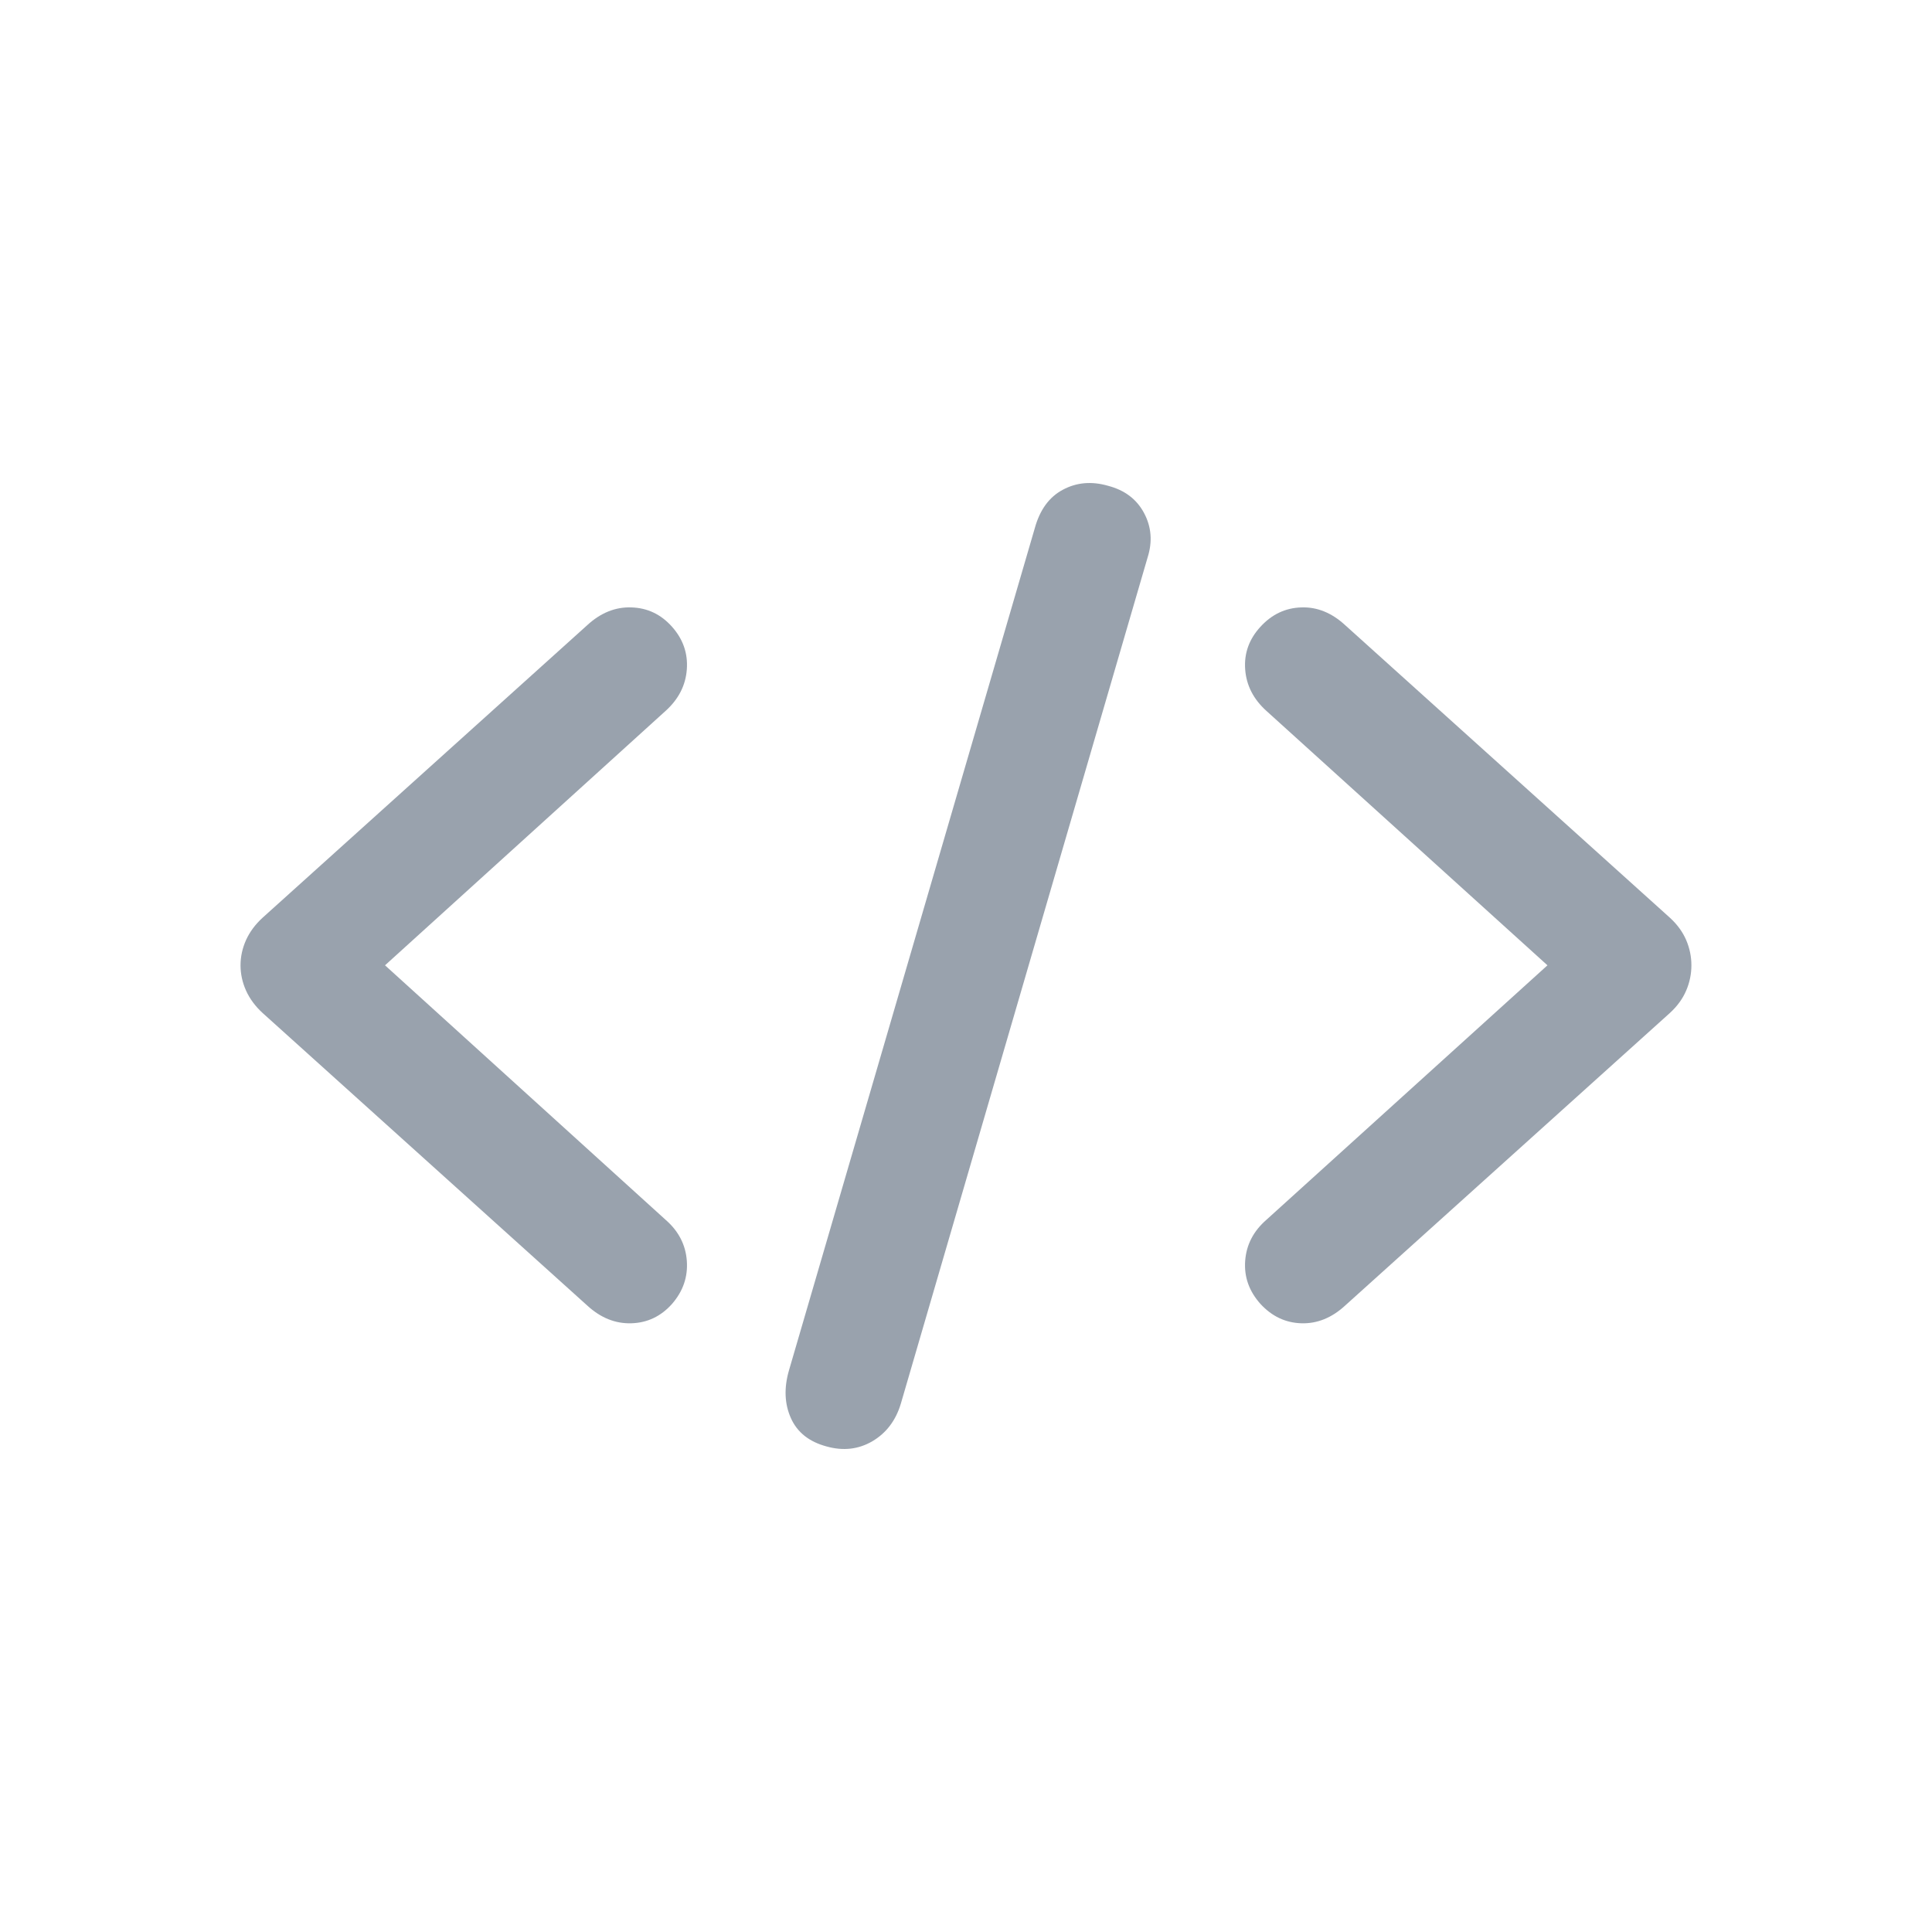
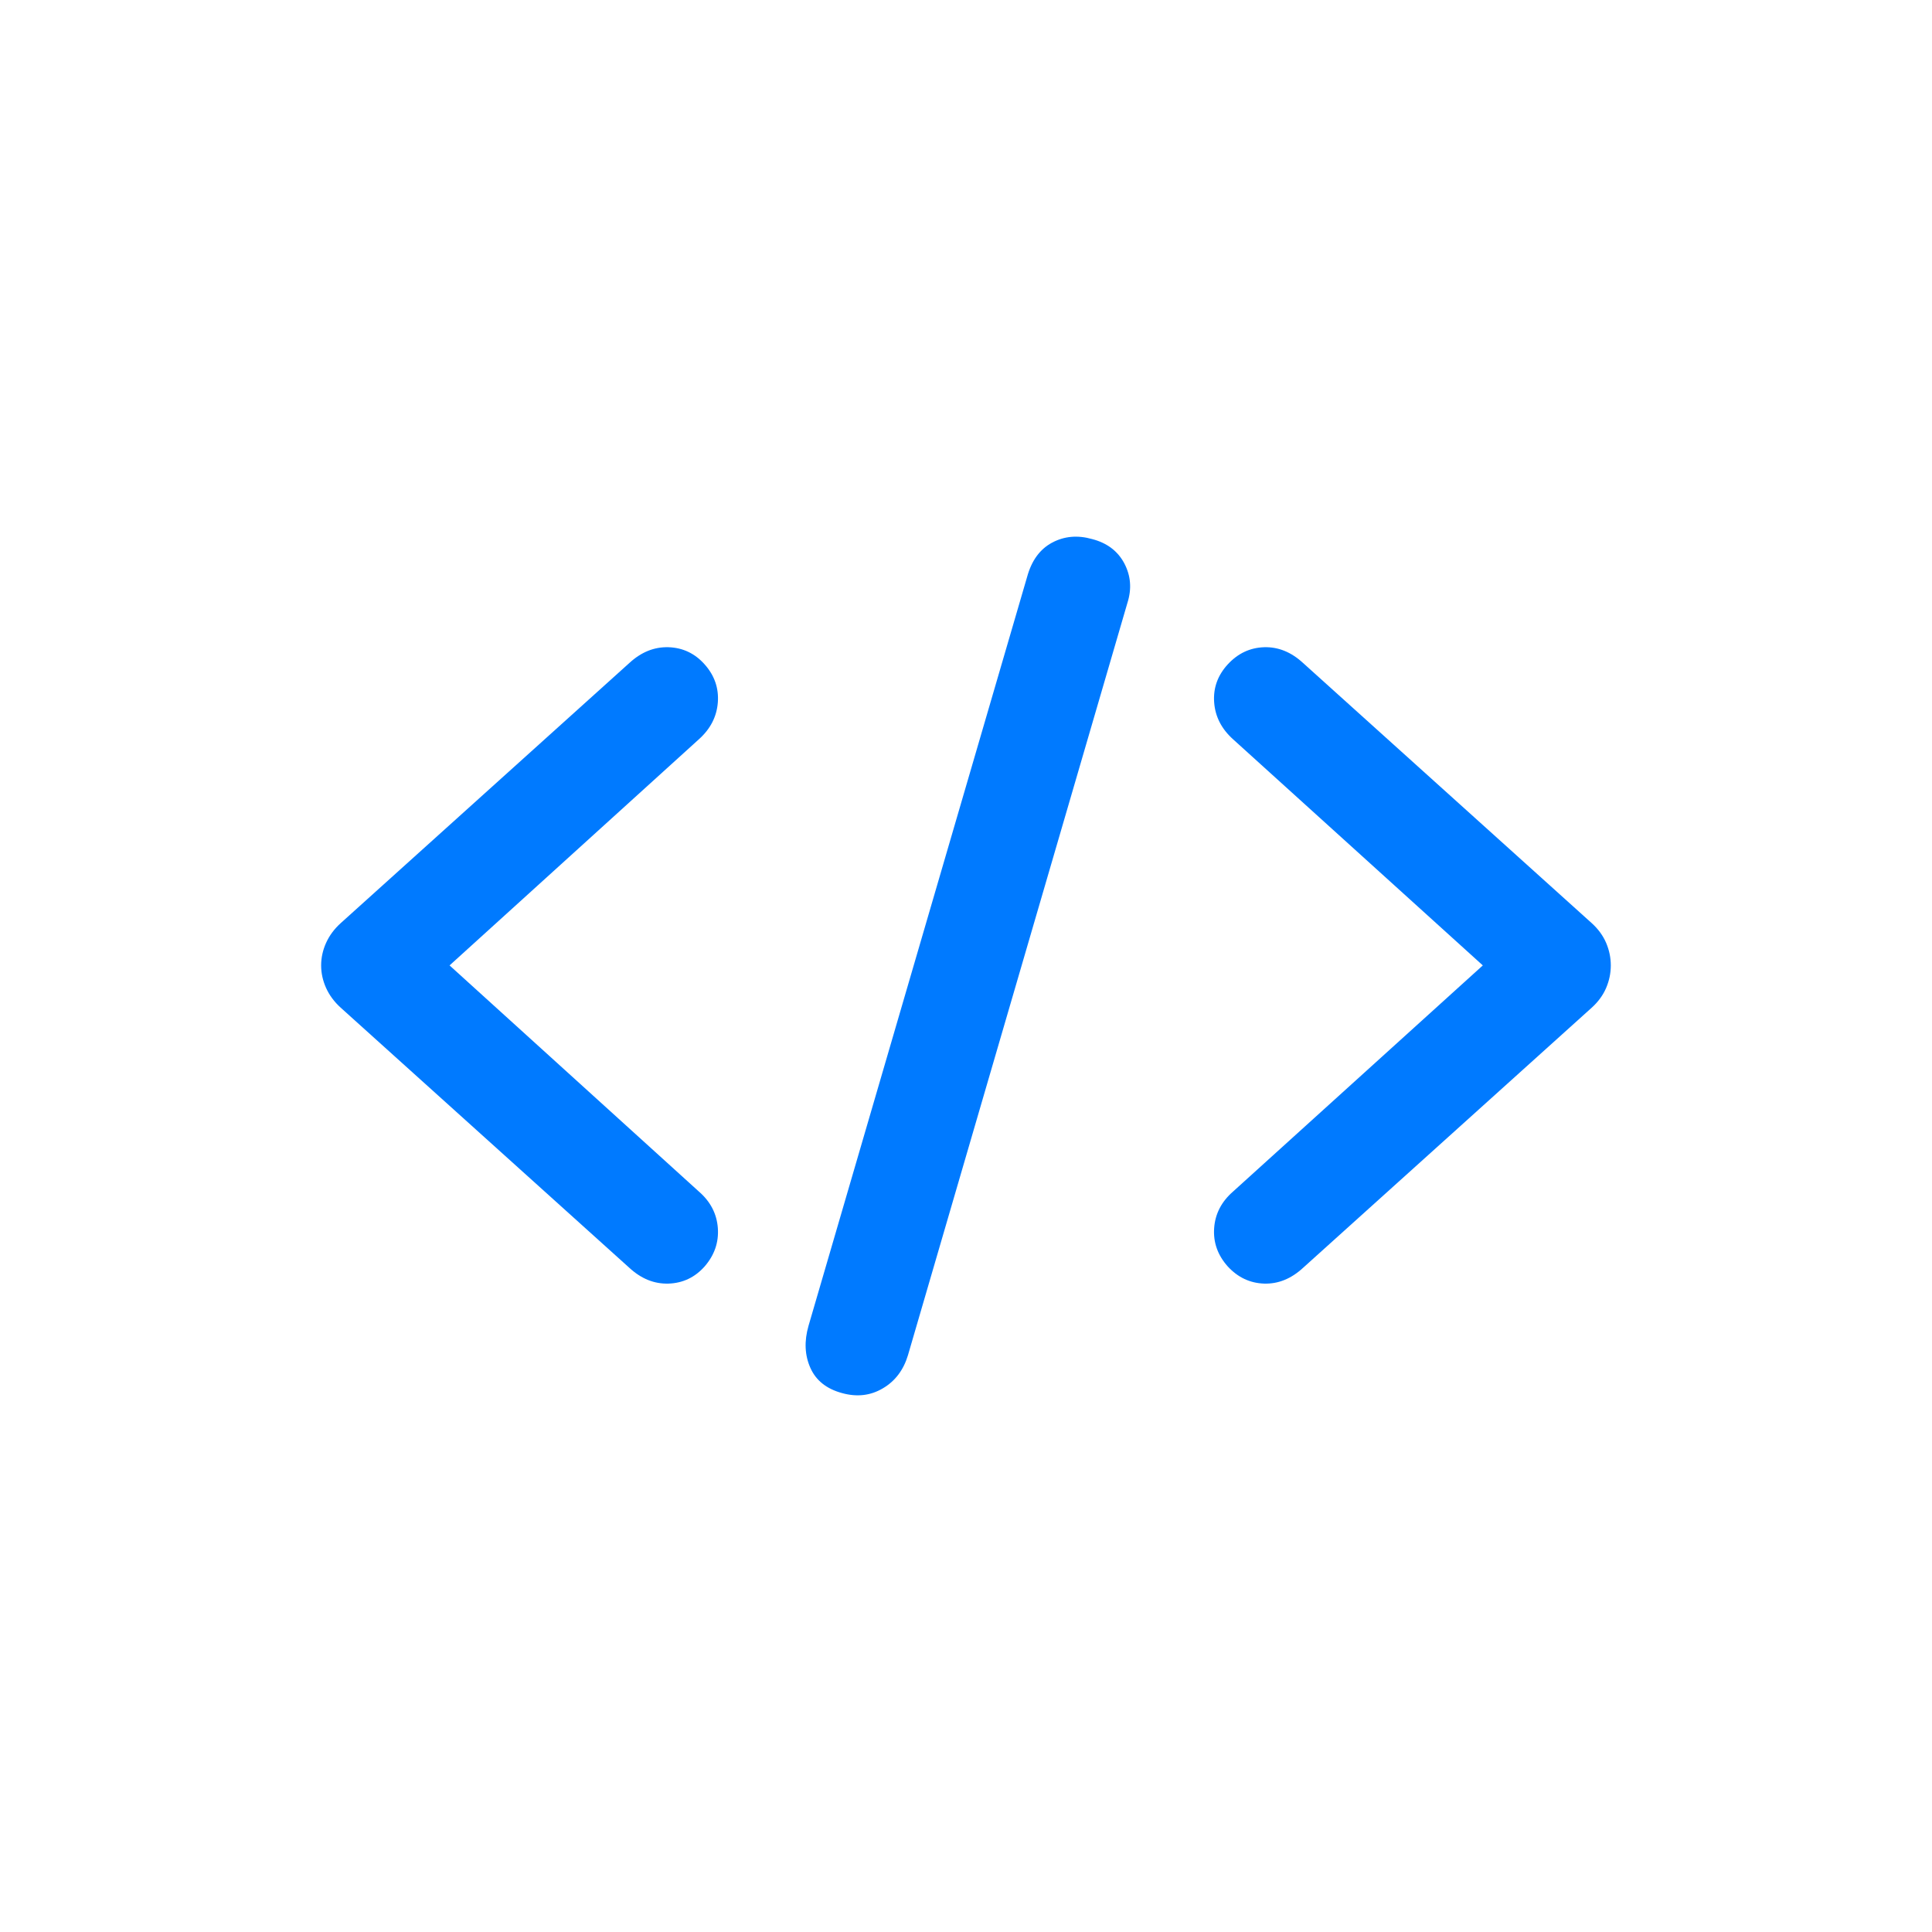
- <svg xmlns="http://www.w3.org/2000/svg" width="28" height="28" viewBox="0 0 28 28" fill="none">
-   <path d="M3.486 13.99C3.486 14.116 3.513 14.239 3.566 14.357C3.62 14.476 3.7 14.584 3.806 14.681L8.51 18.92C8.704 19.099 8.918 19.185 9.15 19.178C9.383 19.171 9.579 19.077 9.739 18.898C9.899 18.714 9.971 18.506 9.954 18.273C9.937 18.04 9.834 17.841 9.645 17.677L5.58 13.99L9.645 10.304C9.834 10.134 9.937 9.933 9.954 9.701C9.971 9.468 9.899 9.262 9.739 9.083C9.579 8.903 9.383 8.81 9.15 8.803C8.918 8.795 8.704 8.882 8.51 9.061L3.806 13.3C3.7 13.397 3.62 13.505 3.566 13.623C3.513 13.742 3.486 13.864 3.486 13.99ZM11.979 20.963C12.221 21.031 12.443 21.005 12.644 20.887C12.845 20.768 12.982 20.587 13.055 20.345L16.632 8.079C16.704 7.851 16.688 7.637 16.581 7.436C16.474 7.235 16.3 7.103 16.057 7.04C15.82 6.972 15.602 6.991 15.403 7.098C15.204 7.204 15.069 7.391 14.996 7.658L11.433 19.865C11.361 20.117 11.37 20.346 11.462 20.552C11.554 20.758 11.726 20.895 11.979 20.963ZM24.513 13.99C24.513 13.864 24.488 13.742 24.437 13.623C24.386 13.505 24.307 13.397 24.201 13.3L19.496 9.061C19.302 8.882 19.09 8.795 18.86 8.803C18.63 8.81 18.433 8.903 18.268 9.083C18.103 9.262 18.029 9.468 18.046 9.701C18.063 9.933 18.166 10.134 18.355 10.304L22.427 13.99L18.355 17.677C18.166 17.841 18.063 18.04 18.046 18.273C18.029 18.506 18.103 18.714 18.268 18.898C18.433 19.077 18.63 19.171 18.86 19.178C19.09 19.185 19.302 19.099 19.496 18.92L24.201 14.681C24.307 14.584 24.386 14.476 24.437 14.357C24.488 14.239 24.513 14.116 24.513 13.99Z" fill="#99A2AD" />
+ <svg xmlns="http://www.w3.org/2000/svg" width="36" height="36" viewBox="0 0 36 36" fill="none">
+   <path d="M5.984 17.989C5.984 18.133 6.015 18.273 6.076 18.409C6.137 18.544 6.228 18.668 6.35 18.778L11.726 23.623C11.948 23.828 12.191 23.926 12.457 23.918C12.723 23.909 12.948 23.803 13.13 23.598C13.313 23.387 13.395 23.149 13.376 22.883C13.356 22.617 13.239 22.39 13.022 22.202L8.377 17.989L13.022 13.776C13.239 13.582 13.356 13.352 13.376 13.086C13.395 12.821 13.313 12.585 13.13 12.38C12.948 12.175 12.723 12.069 12.457 12.06C12.191 12.052 11.948 12.15 11.726 12.355L6.35 17.2C6.228 17.31 6.137 17.434 6.076 17.569C6.015 17.705 5.984 17.845 5.984 17.989ZM15.69 25.958C15.967 26.035 16.22 26.006 16.45 25.87C16.68 25.735 16.836 25.528 16.919 25.251L21.008 11.233C21.091 10.973 21.071 10.728 20.95 10.498C20.828 10.268 20.628 10.117 20.351 10.045C20.08 9.968 19.831 9.99 19.603 10.112C19.376 10.234 19.221 10.447 19.138 10.752L15.066 24.703C14.983 24.991 14.995 25.253 15.1 25.488C15.205 25.724 15.402 25.88 15.69 25.958ZM30.015 17.989C30.015 17.845 29.986 17.705 29.928 17.569C29.87 17.434 29.78 17.31 29.658 17.2L24.282 12.355C24.06 12.15 23.818 12.052 23.555 12.06C23.291 12.069 23.066 12.175 22.877 12.38C22.689 12.585 22.605 12.821 22.624 13.086C22.643 13.352 22.761 13.582 22.977 13.776L27.63 17.989L22.977 22.202C22.761 22.39 22.643 22.617 22.624 22.883C22.605 23.149 22.689 23.387 22.877 23.598C23.066 23.803 23.291 23.909 23.555 23.918C23.818 23.926 24.06 23.828 24.282 23.623L29.658 18.778C29.78 18.668 29.87 18.544 29.928 18.409C29.986 18.273 30.015 18.133 30.015 17.989Z" fill="#007AFF" />
</svg>
